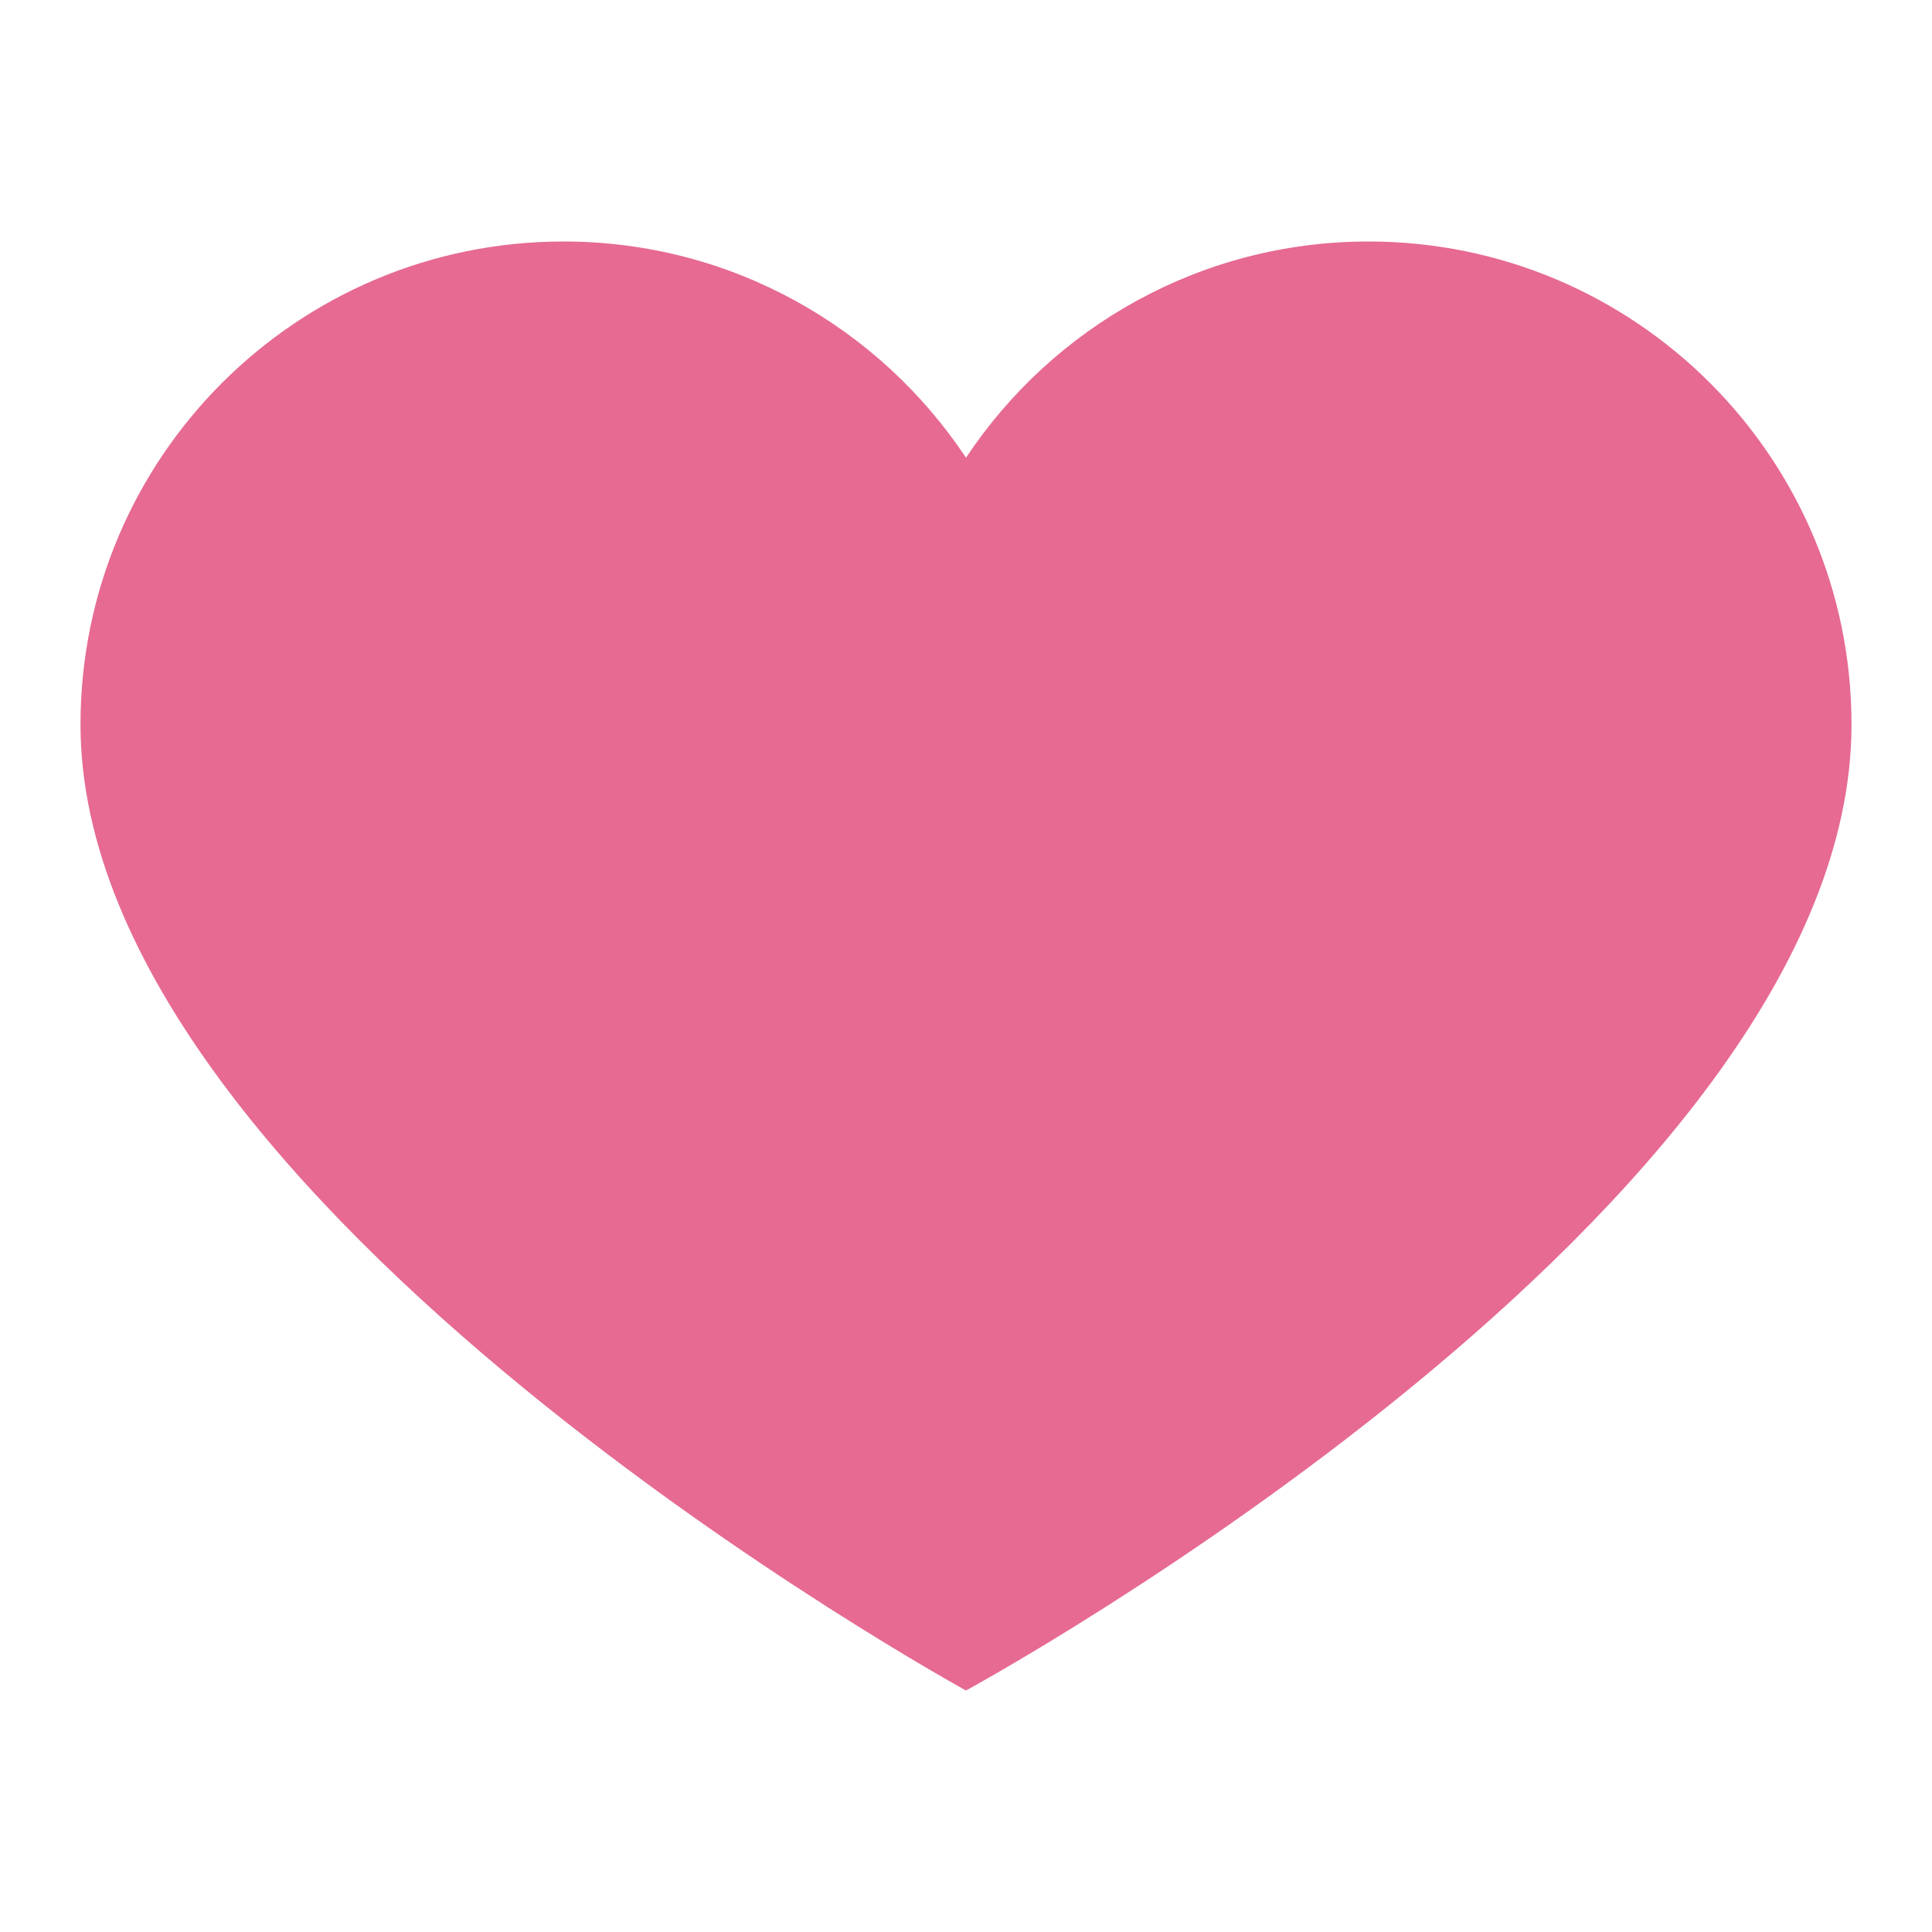
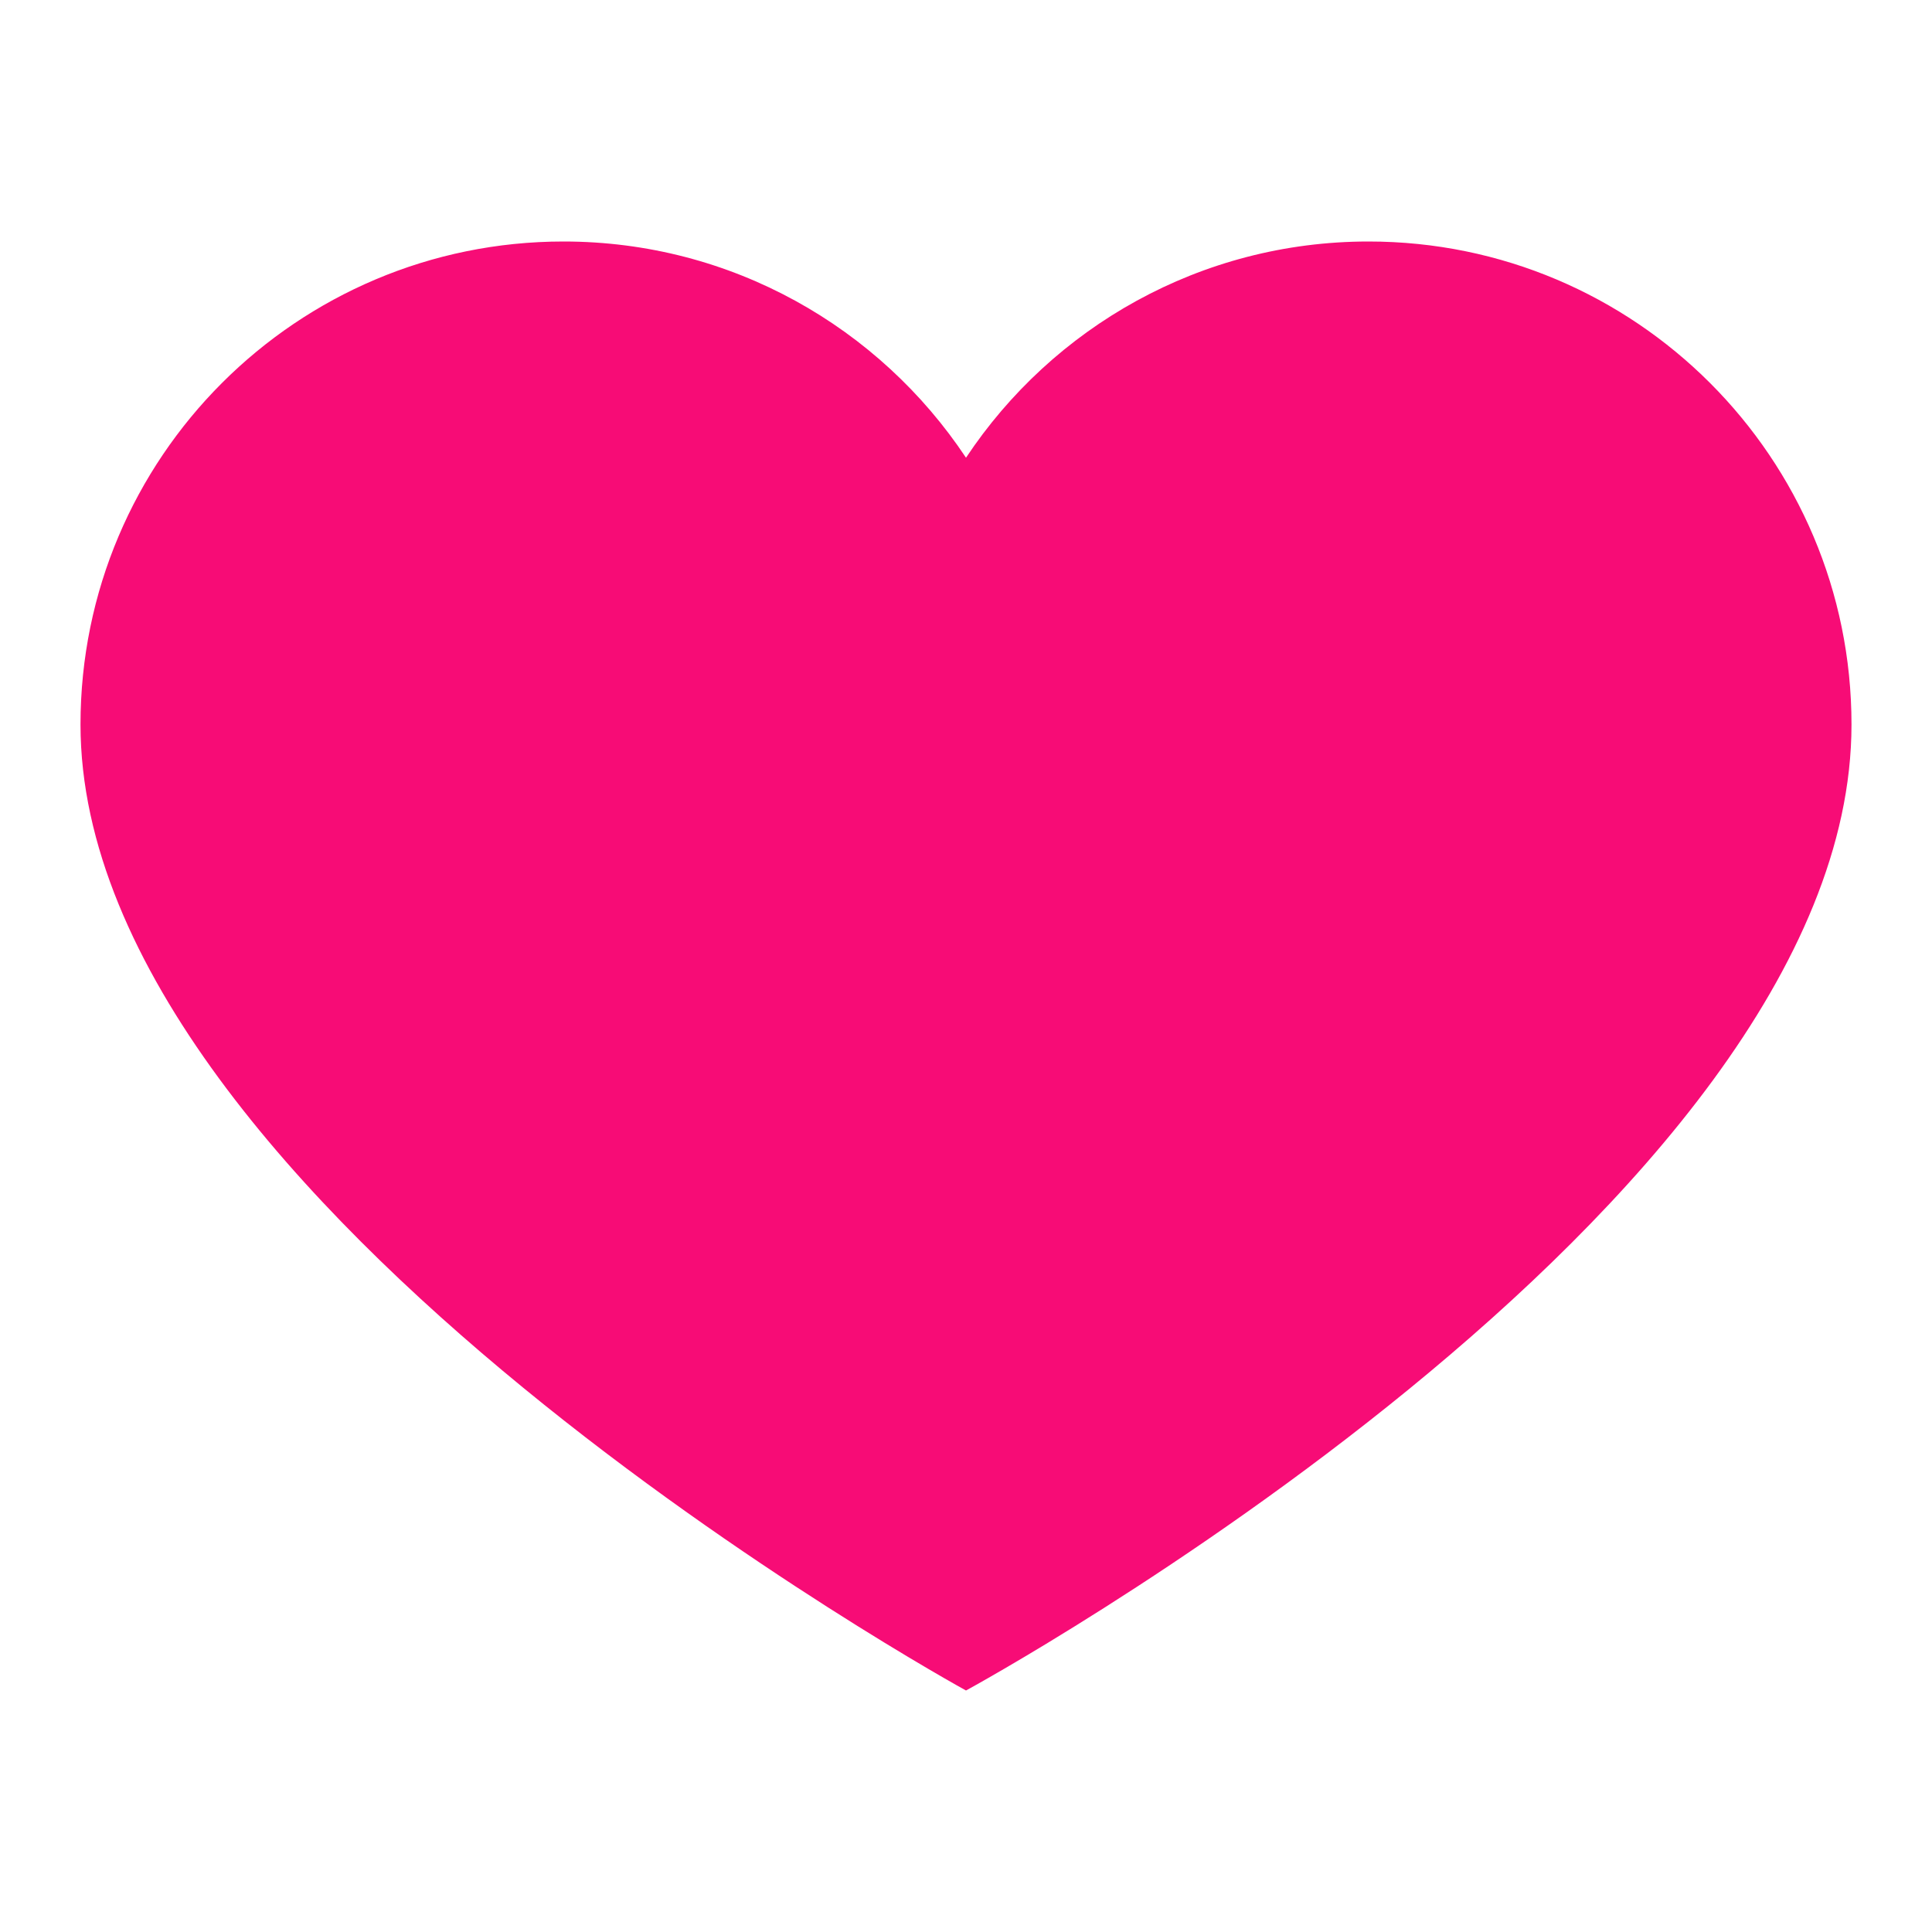
<svg xmlns="http://www.w3.org/2000/svg" viewBox="0 0 48 48" width="48px" height="48px">
-   <path fill="#E66A91" d="M34,6c-4.176,0-7.852,2.137-10,5.372C21.851,8.137,18.176,6,14,6C7.373,6,2,11.373,2,18c0,11.943,22,24,22,24s22-11.955,22-24C46,11.373,40.627,6,34,6" />
+   <path fill="#F70C76" d="M34,6c-4.176,0-7.852,2.137-10,5.372C21.851,8.137,18.176,6,14,6C7.373,6,2,11.373,2,18c0,11.943,22,24,22,24s22-11.955,22-24C46,11.373,40.627,6,34,6" />
</svg>
